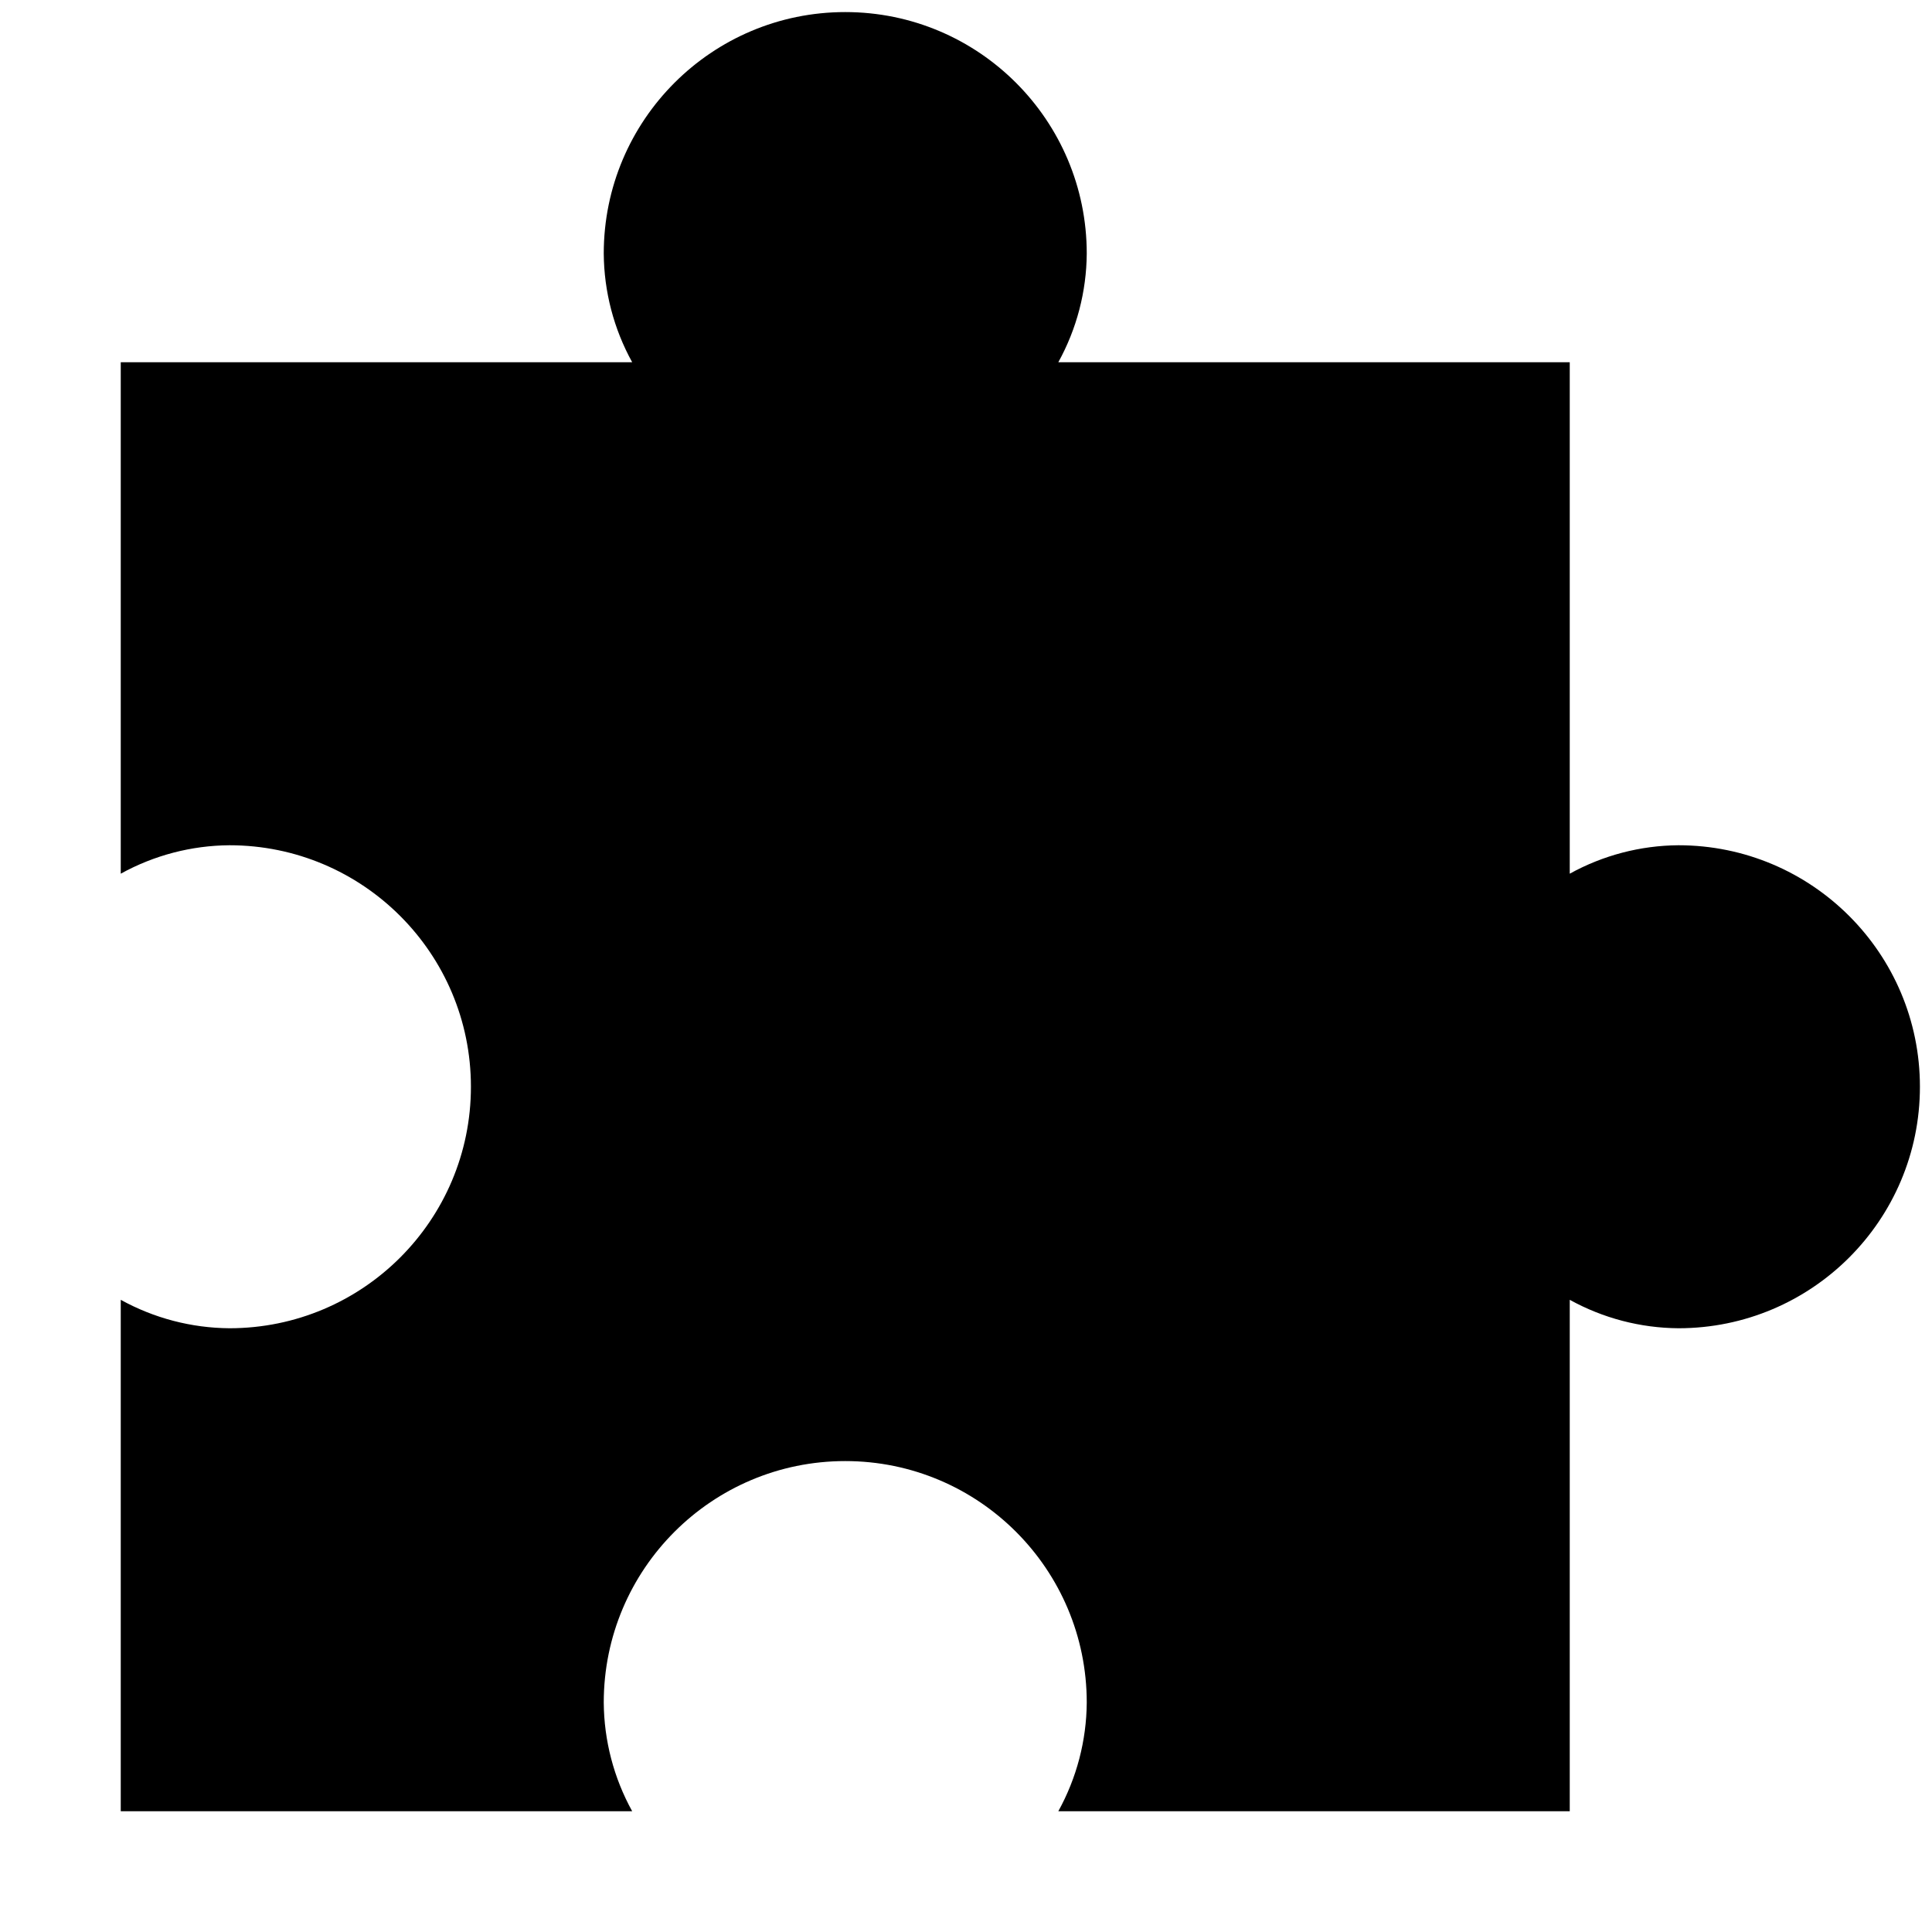
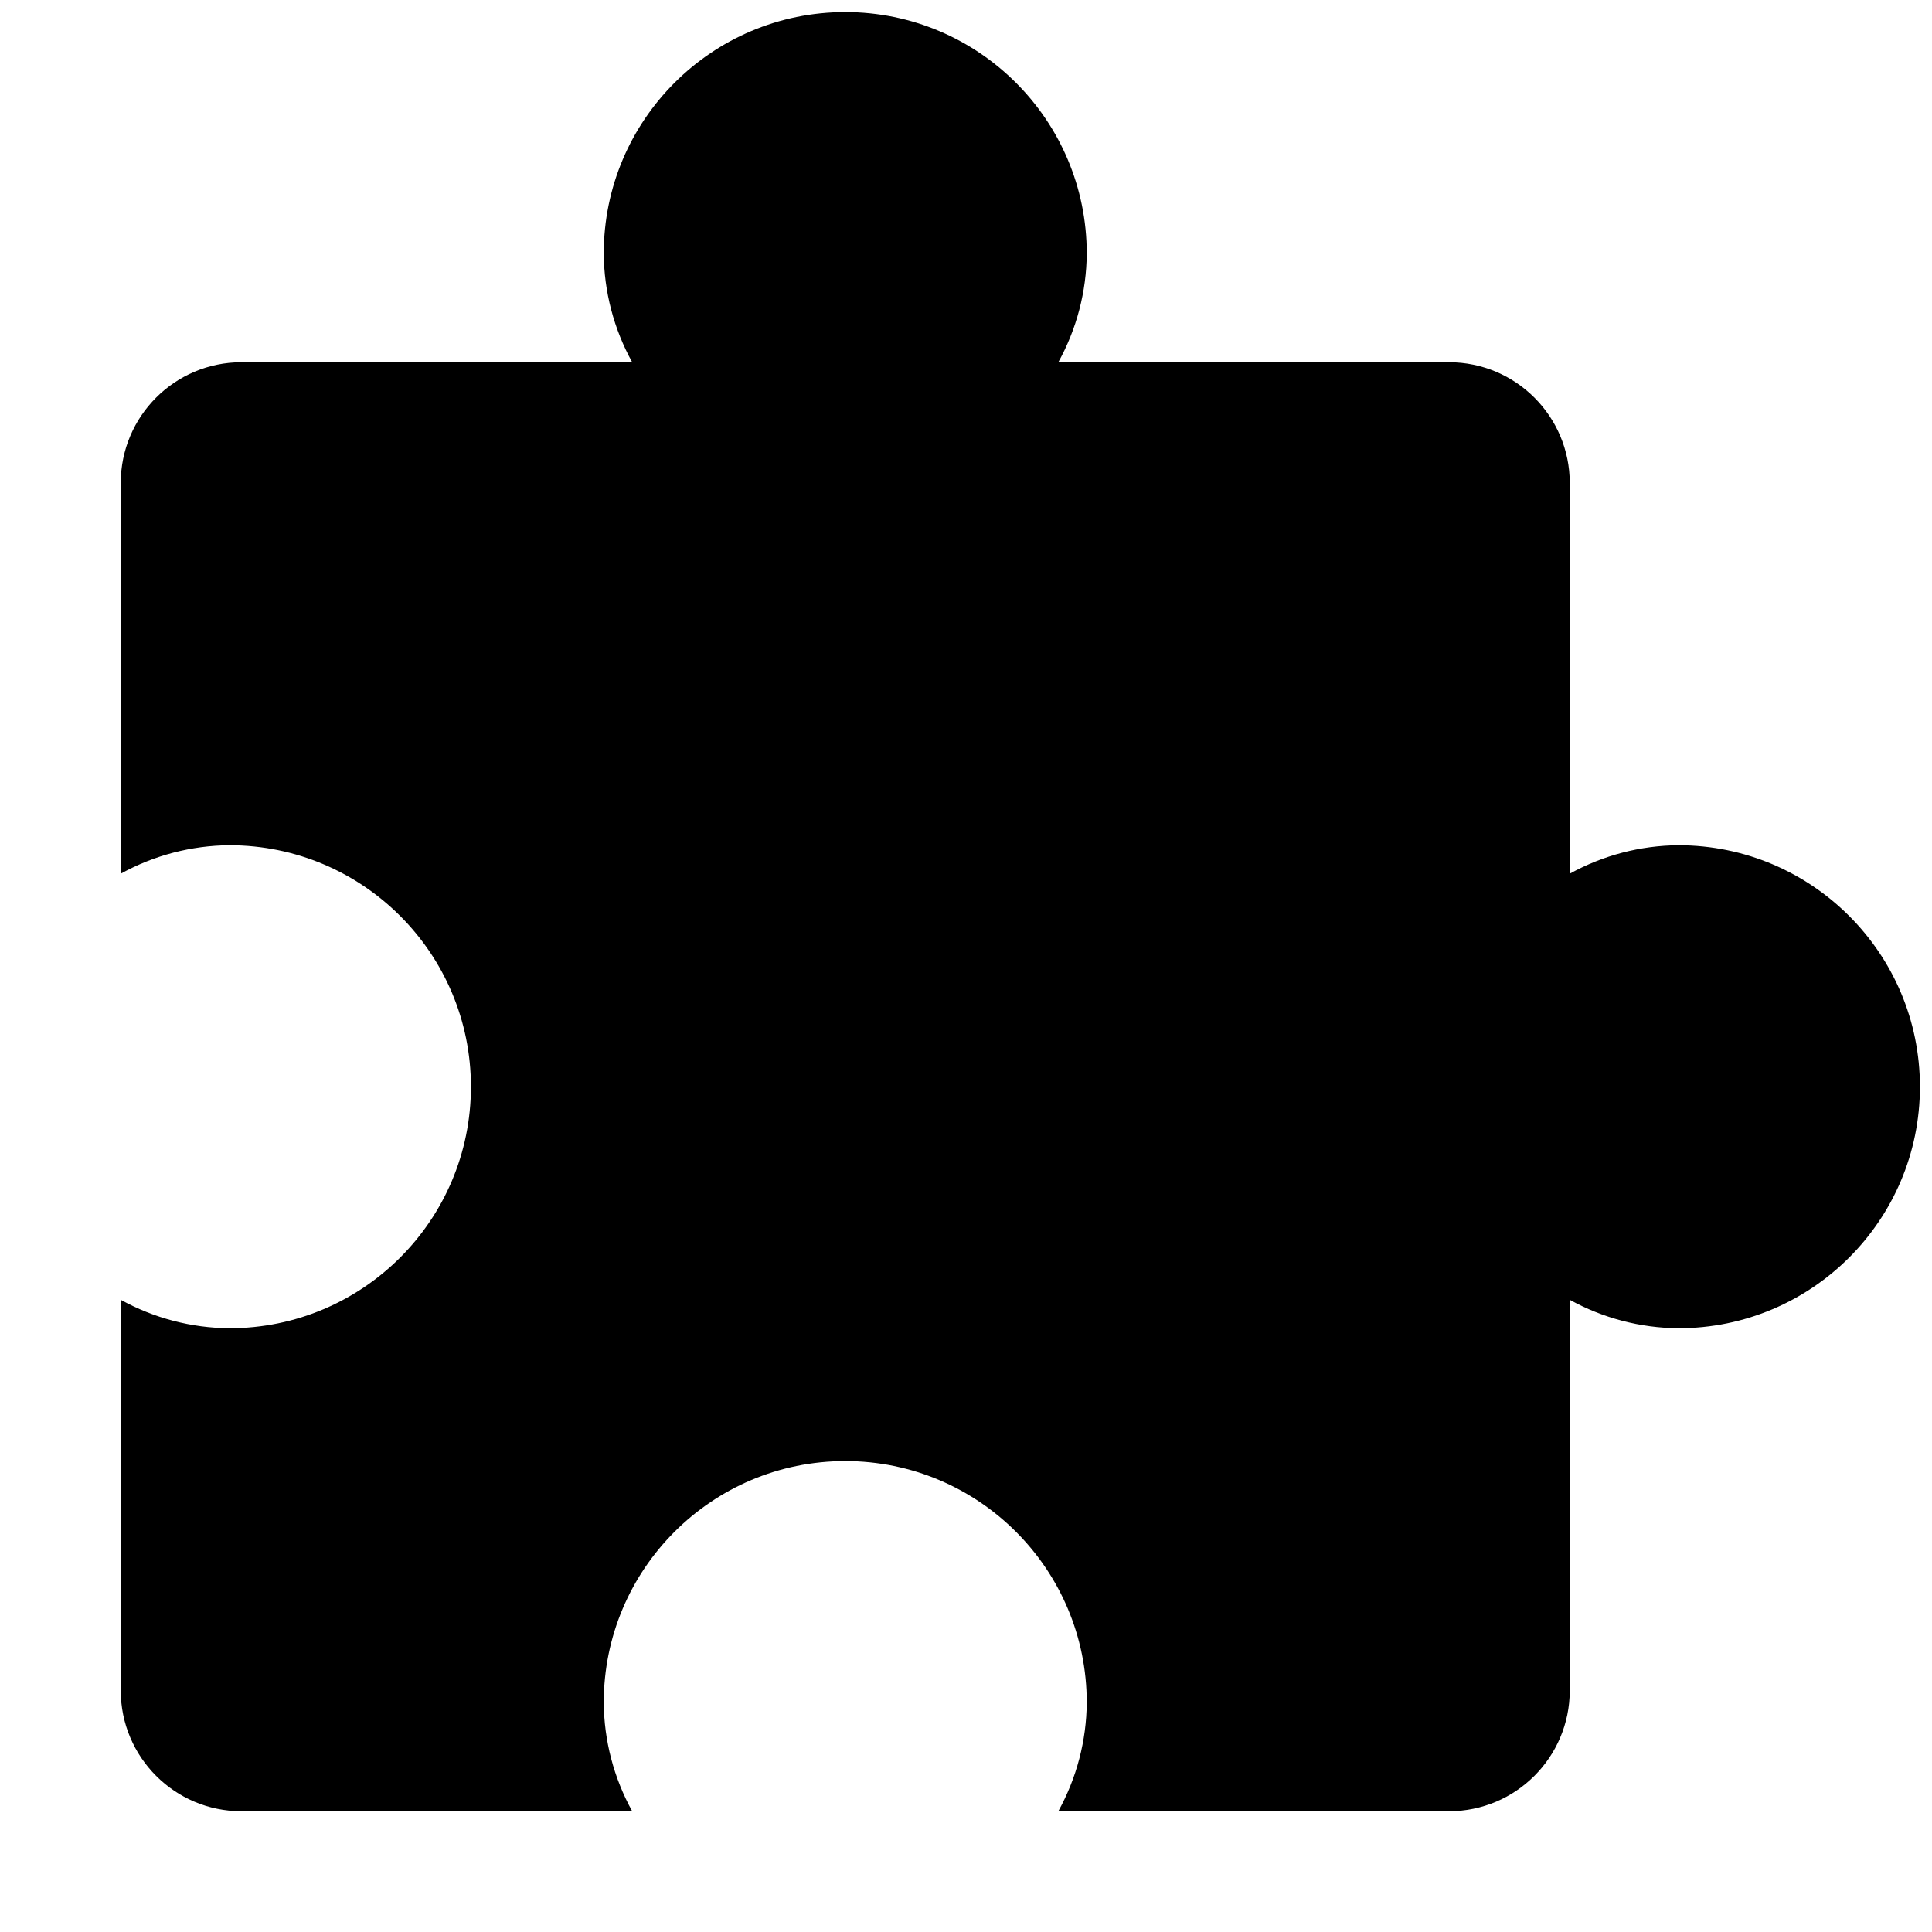
<svg xmlns="http://www.w3.org/2000/svg" viewBox="0 0 32 32">
-   <path d="M27.8,14a3.78,3.78,0,0,0-1.8.471V6H17.529A3.78,3.78,0,0,0,18,4.2a4,4,0,0,0-8,0A3.78,3.78,0,0,0,10.471,6H2v8.471A3.78,3.78,0,0,1,3.8,14a4,4,0,0,1,0,8A3.78,3.78,0,0,1,2,21.529V30h8.471A3.78,3.78,0,0,1,10,28.2a4,4,0,0,1,8,0,3.78,3.78,0,0,1-.471,1.8H26V21.529A3.78,3.78,0,0,0,27.8,22,4,4,0,0,0,27.8,14Z" />
+   <path d="M27.8,14a3.78,3.78,0,0,0-1.8.471V8a2,2,0,0,0-2-2H17.529A3.78,3.78,0,0,0,18,4.2a4,4,0,0,0-8,0A3.78,3.78,0,0,0,10.471,6H4A2,2,0,0,0,2,8v6.471A3.78,3.78,0,0,1,3.8,14a4,4,0,0,1,0,8A3.78,3.78,0,0,1,2,21.529V28a2,2,0,0,0,2,2h6.471A3.78,3.78,0,0,1,10,28.2a4,4,0,0,1,8,0,3.78,3.78,0,0,1-.471,1.8H24a2,2,0,0,0,2-2V21.529A3.78,3.78,0,0,0,27.8,22a4,4,0,0,0,0-8Z" />
</svg>
